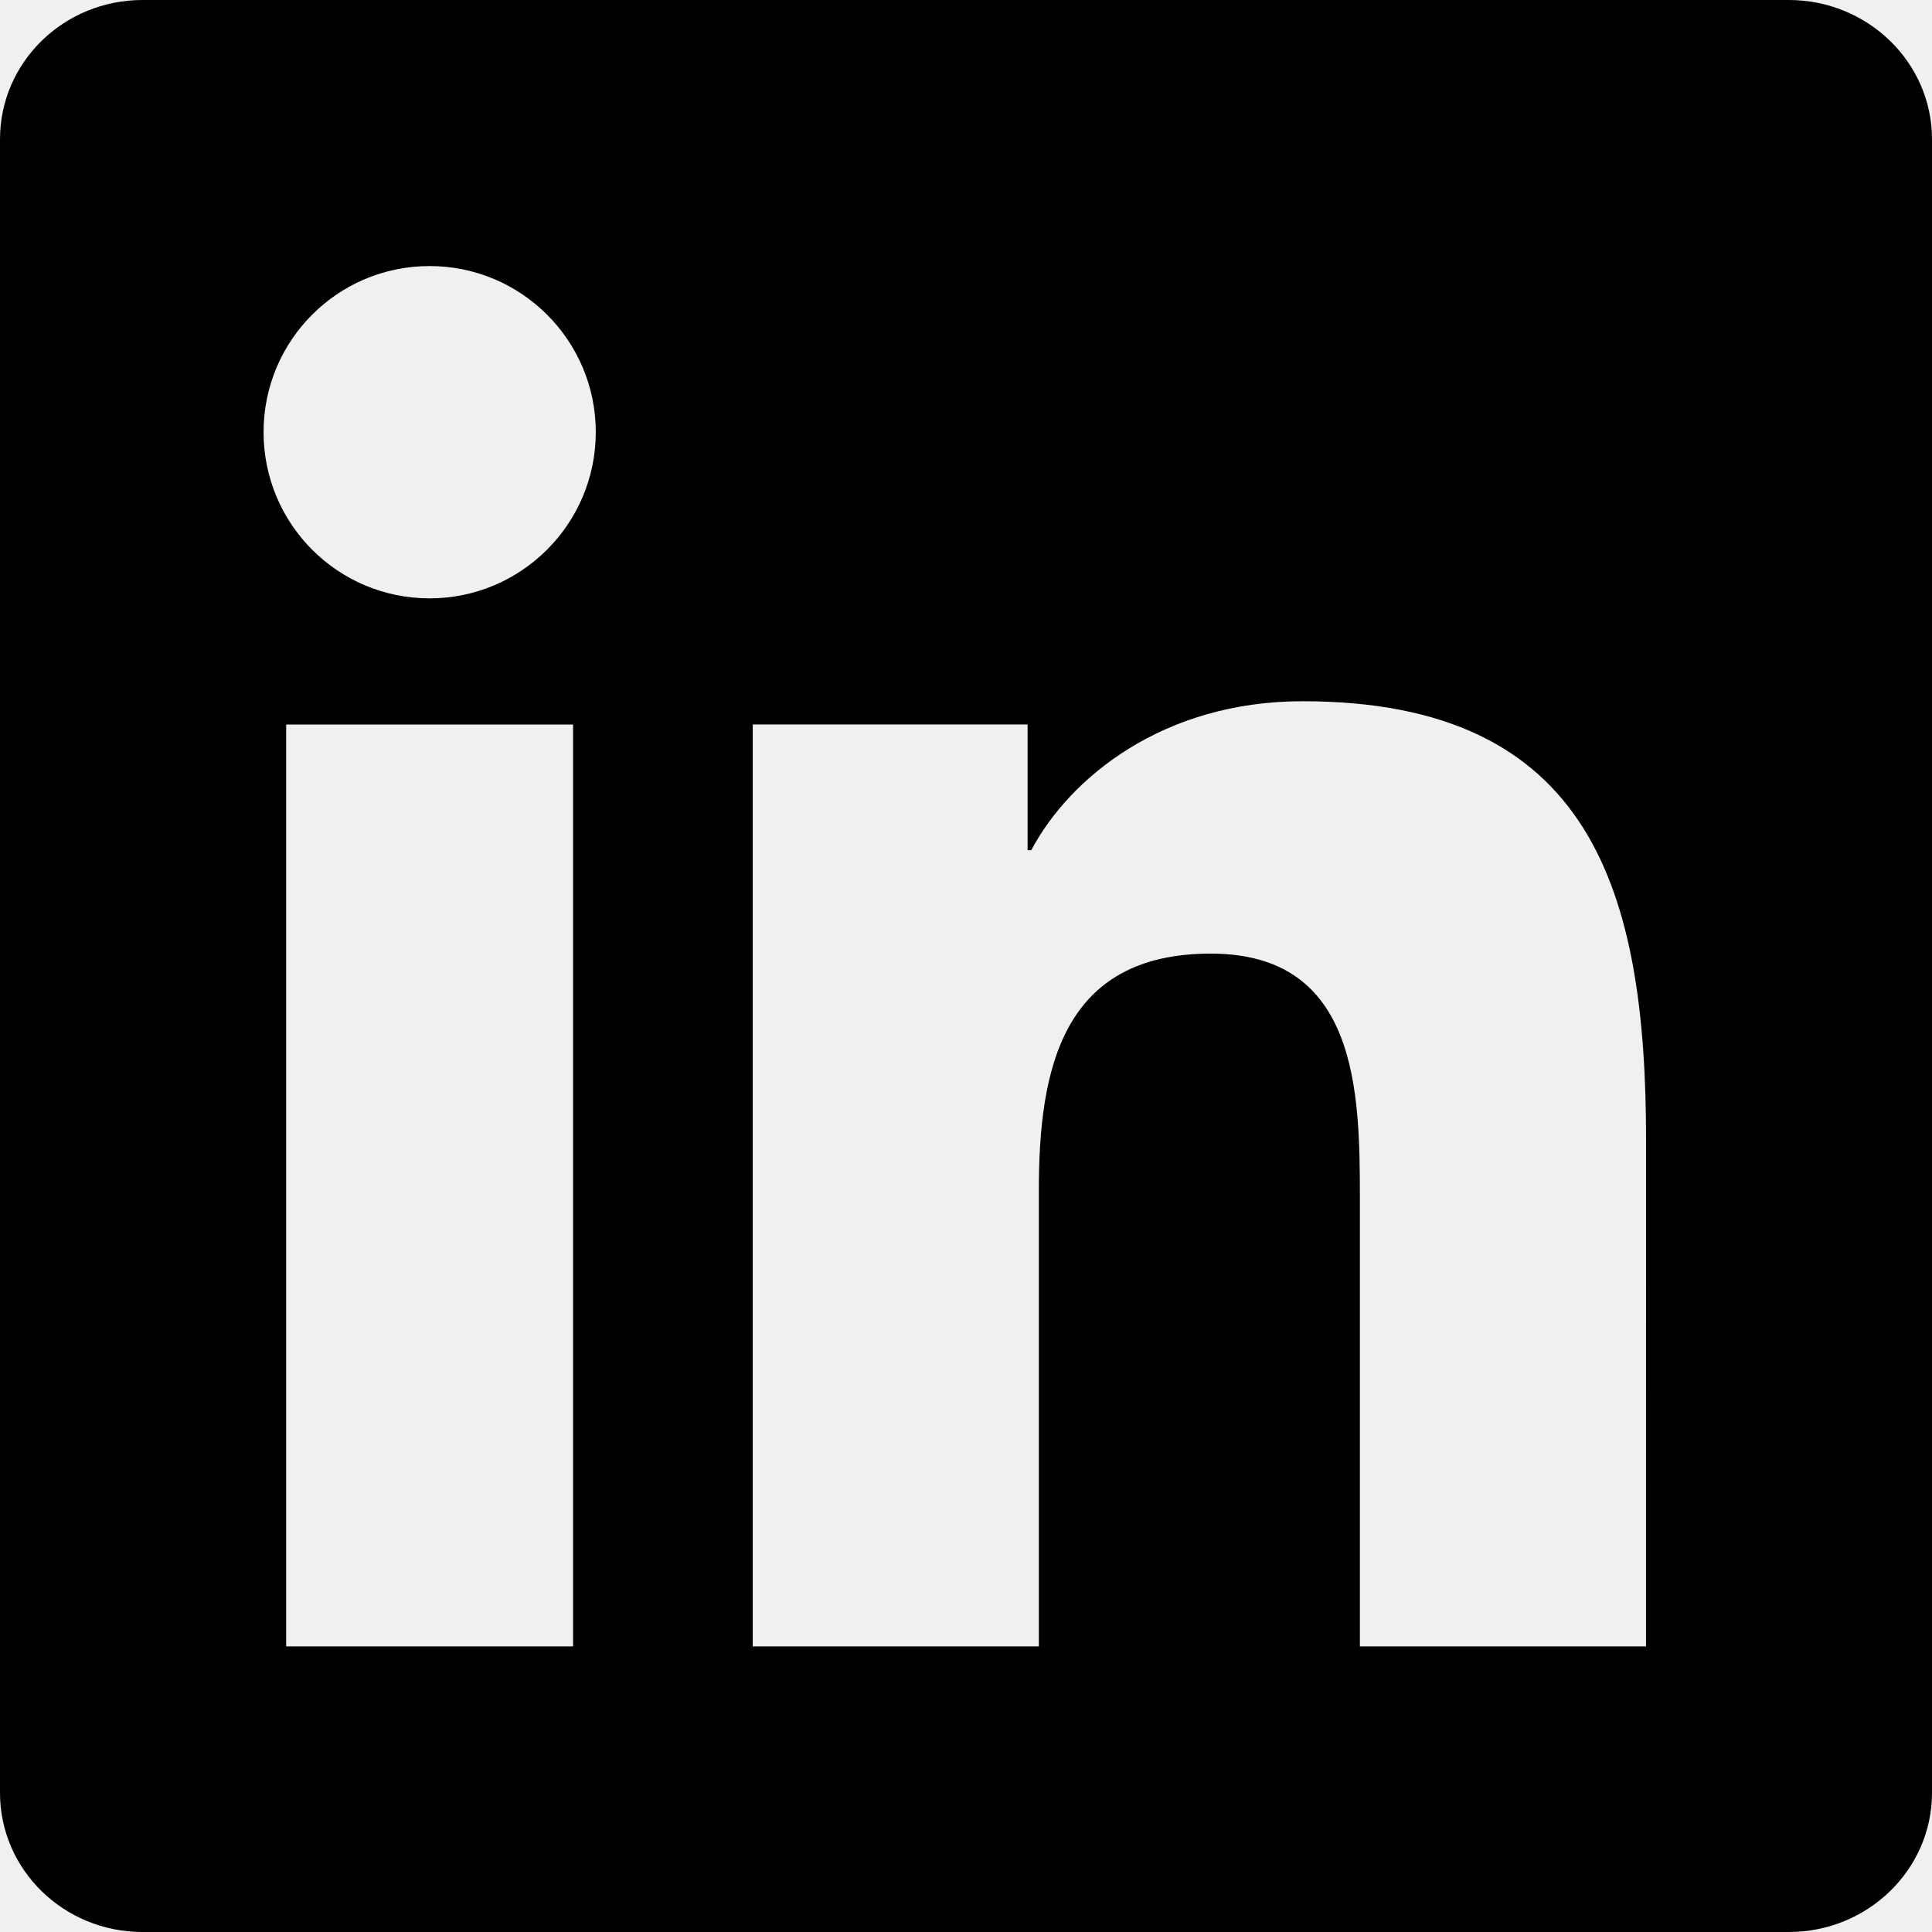
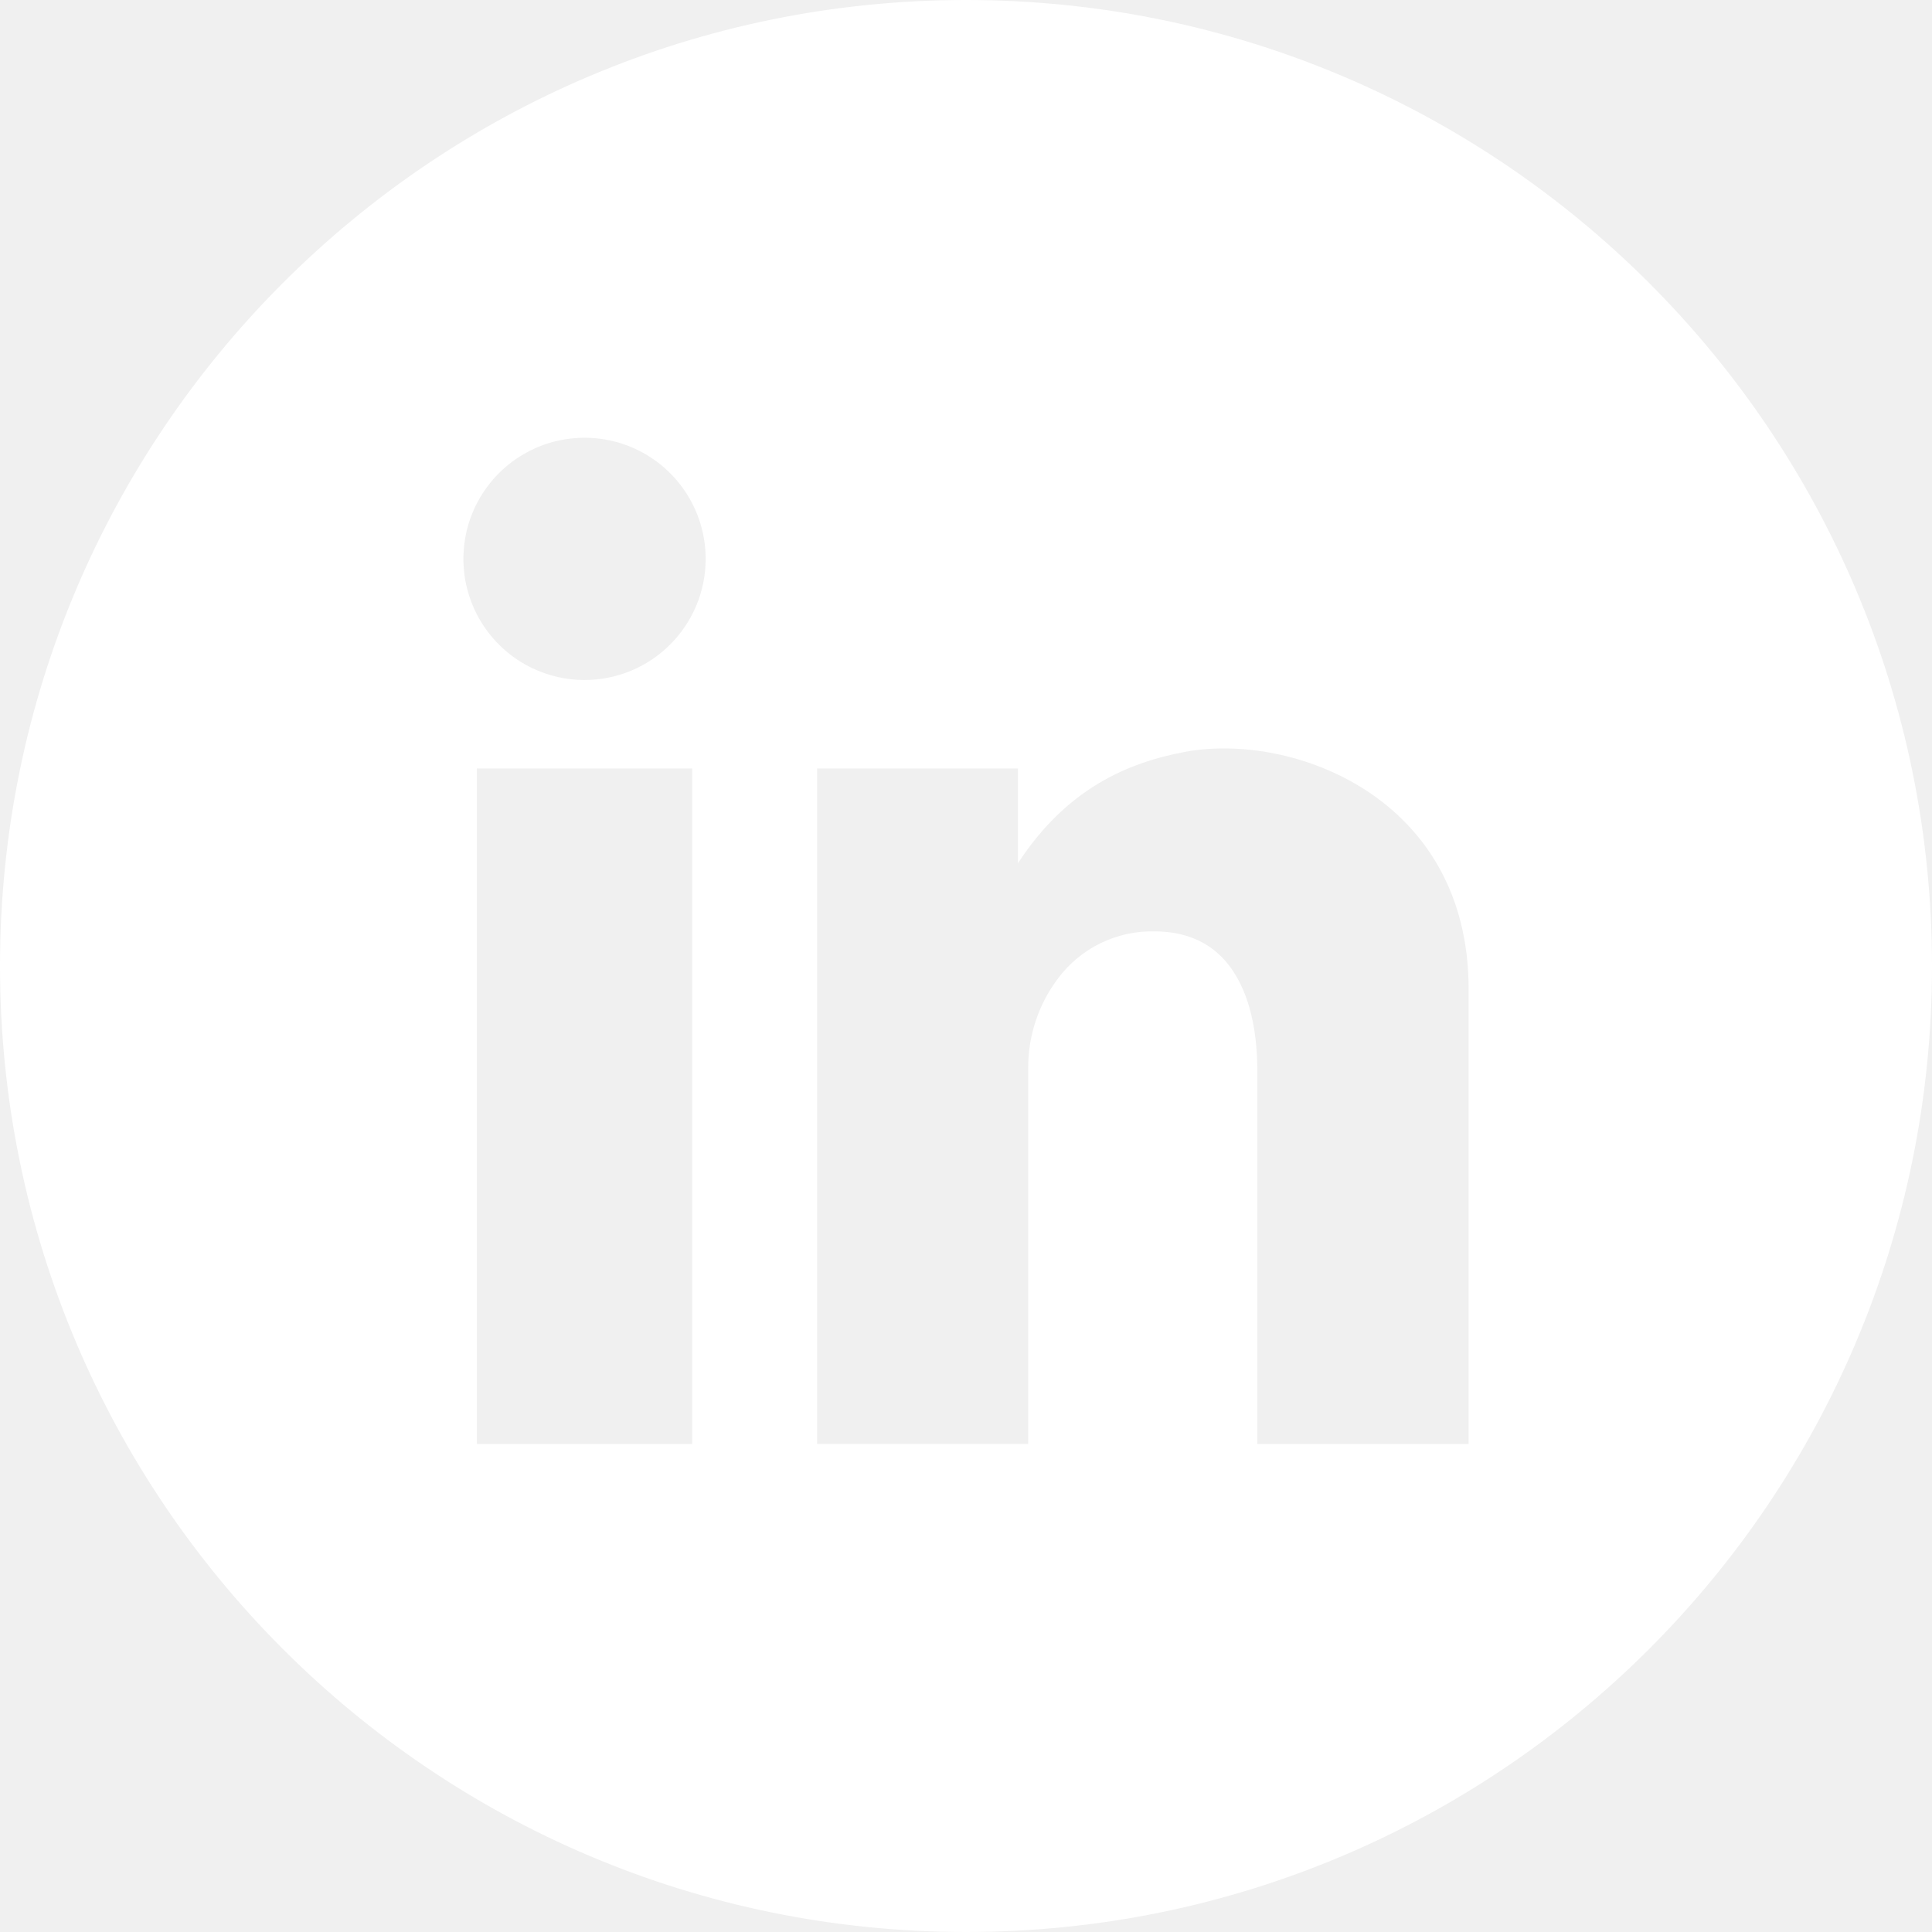
- <svg xmlns="http://www.w3.org/2000/svg" version="1.1" width="1024" height="1024" viewBox="0 0 1024 1024">
-   <g id="icomoon-ignore">
- </g>
-   <path d="M872.405 872.619h-151.637v-237.611c0-56.661-1.152-129.579-79.019-129.579-79.061 0-91.136 61.653-91.136 125.397v241.792h-151.637v-488.619h145.664v66.603h1.963c20.352-38.4 69.845-78.933 143.787-78.933 153.643 0 182.059 101.12 182.059 232.747zM227.712 317.141c-48.811 0-88.021-39.509-88.021-88.107 0-48.555 39.253-88.021 88.021-88.021 48.64 0 88.064 39.467 88.064 88.021 0 48.597-39.467 88.107-88.064 88.107zM303.744 872.619h-152.064v-488.619h152.064zM948.267 0h-872.704c-41.771 0-75.563 33.024-75.563 73.771v876.459c0 40.789 33.792 73.771 75.563 73.771h872.576c41.728 0 75.861-32.981 75.861-73.771v-876.459c0-40.747-34.133-73.771-75.861-73.771z" />
+ <svg xmlns="http://www.w3.org/2000/svg" width="32" height="32" viewBox="0 0 32 32" fill="none">
+   <g clip-path="url(#clip0_15_12)">
+     <path d="M16 0C7.163 0 0 7.163 0 16C0 24.837 7.163 32 16 32C24.837 32 32 24.837 32 16C32 7.163 24.837 0 16 0ZM11.465 23.917H7.899V12.728H11.465V23.917ZM9.682 11.263C9.285 11.263 8.897 11.145 8.567 10.925C8.237 10.704 7.98 10.391 7.828 10.024C7.676 9.658 7.637 9.255 7.714 8.865C7.791 8.476 7.983 8.119 8.263 7.838C8.544 7.558 8.901 7.366 9.29 7.289C9.68 7.212 10.083 7.251 10.45 7.403C10.816 7.555 11.129 7.812 11.35 8.142C11.57 8.472 11.688 8.86 11.688 9.257C11.688 9.789 11.477 10.299 11.1 10.675C10.724 11.052 10.214 11.263 9.682 11.263ZM24.325 23.917H20.825V17.799C20.825 17.488 20.874 15.427 19.124 15.427C18.813 15.419 18.505 15.487 18.225 15.624C17.946 15.761 17.703 15.963 17.519 16.213C17.197 16.642 17.026 17.165 17.03 17.701V23.916H13.534V12.728H16.86V14.299C17.656 13.077 18.66 12.63 19.646 12.45C21.398 12.131 24.325 13.197 24.325 16.381L24.325 23.917Z" fill="white" />
+   </g>
+   <defs>
+     <clipPath id="clip0_15_12">
+       <rect width="32" height="32" fill="white" />
+     </clipPath>
+   </defs>
</svg>
